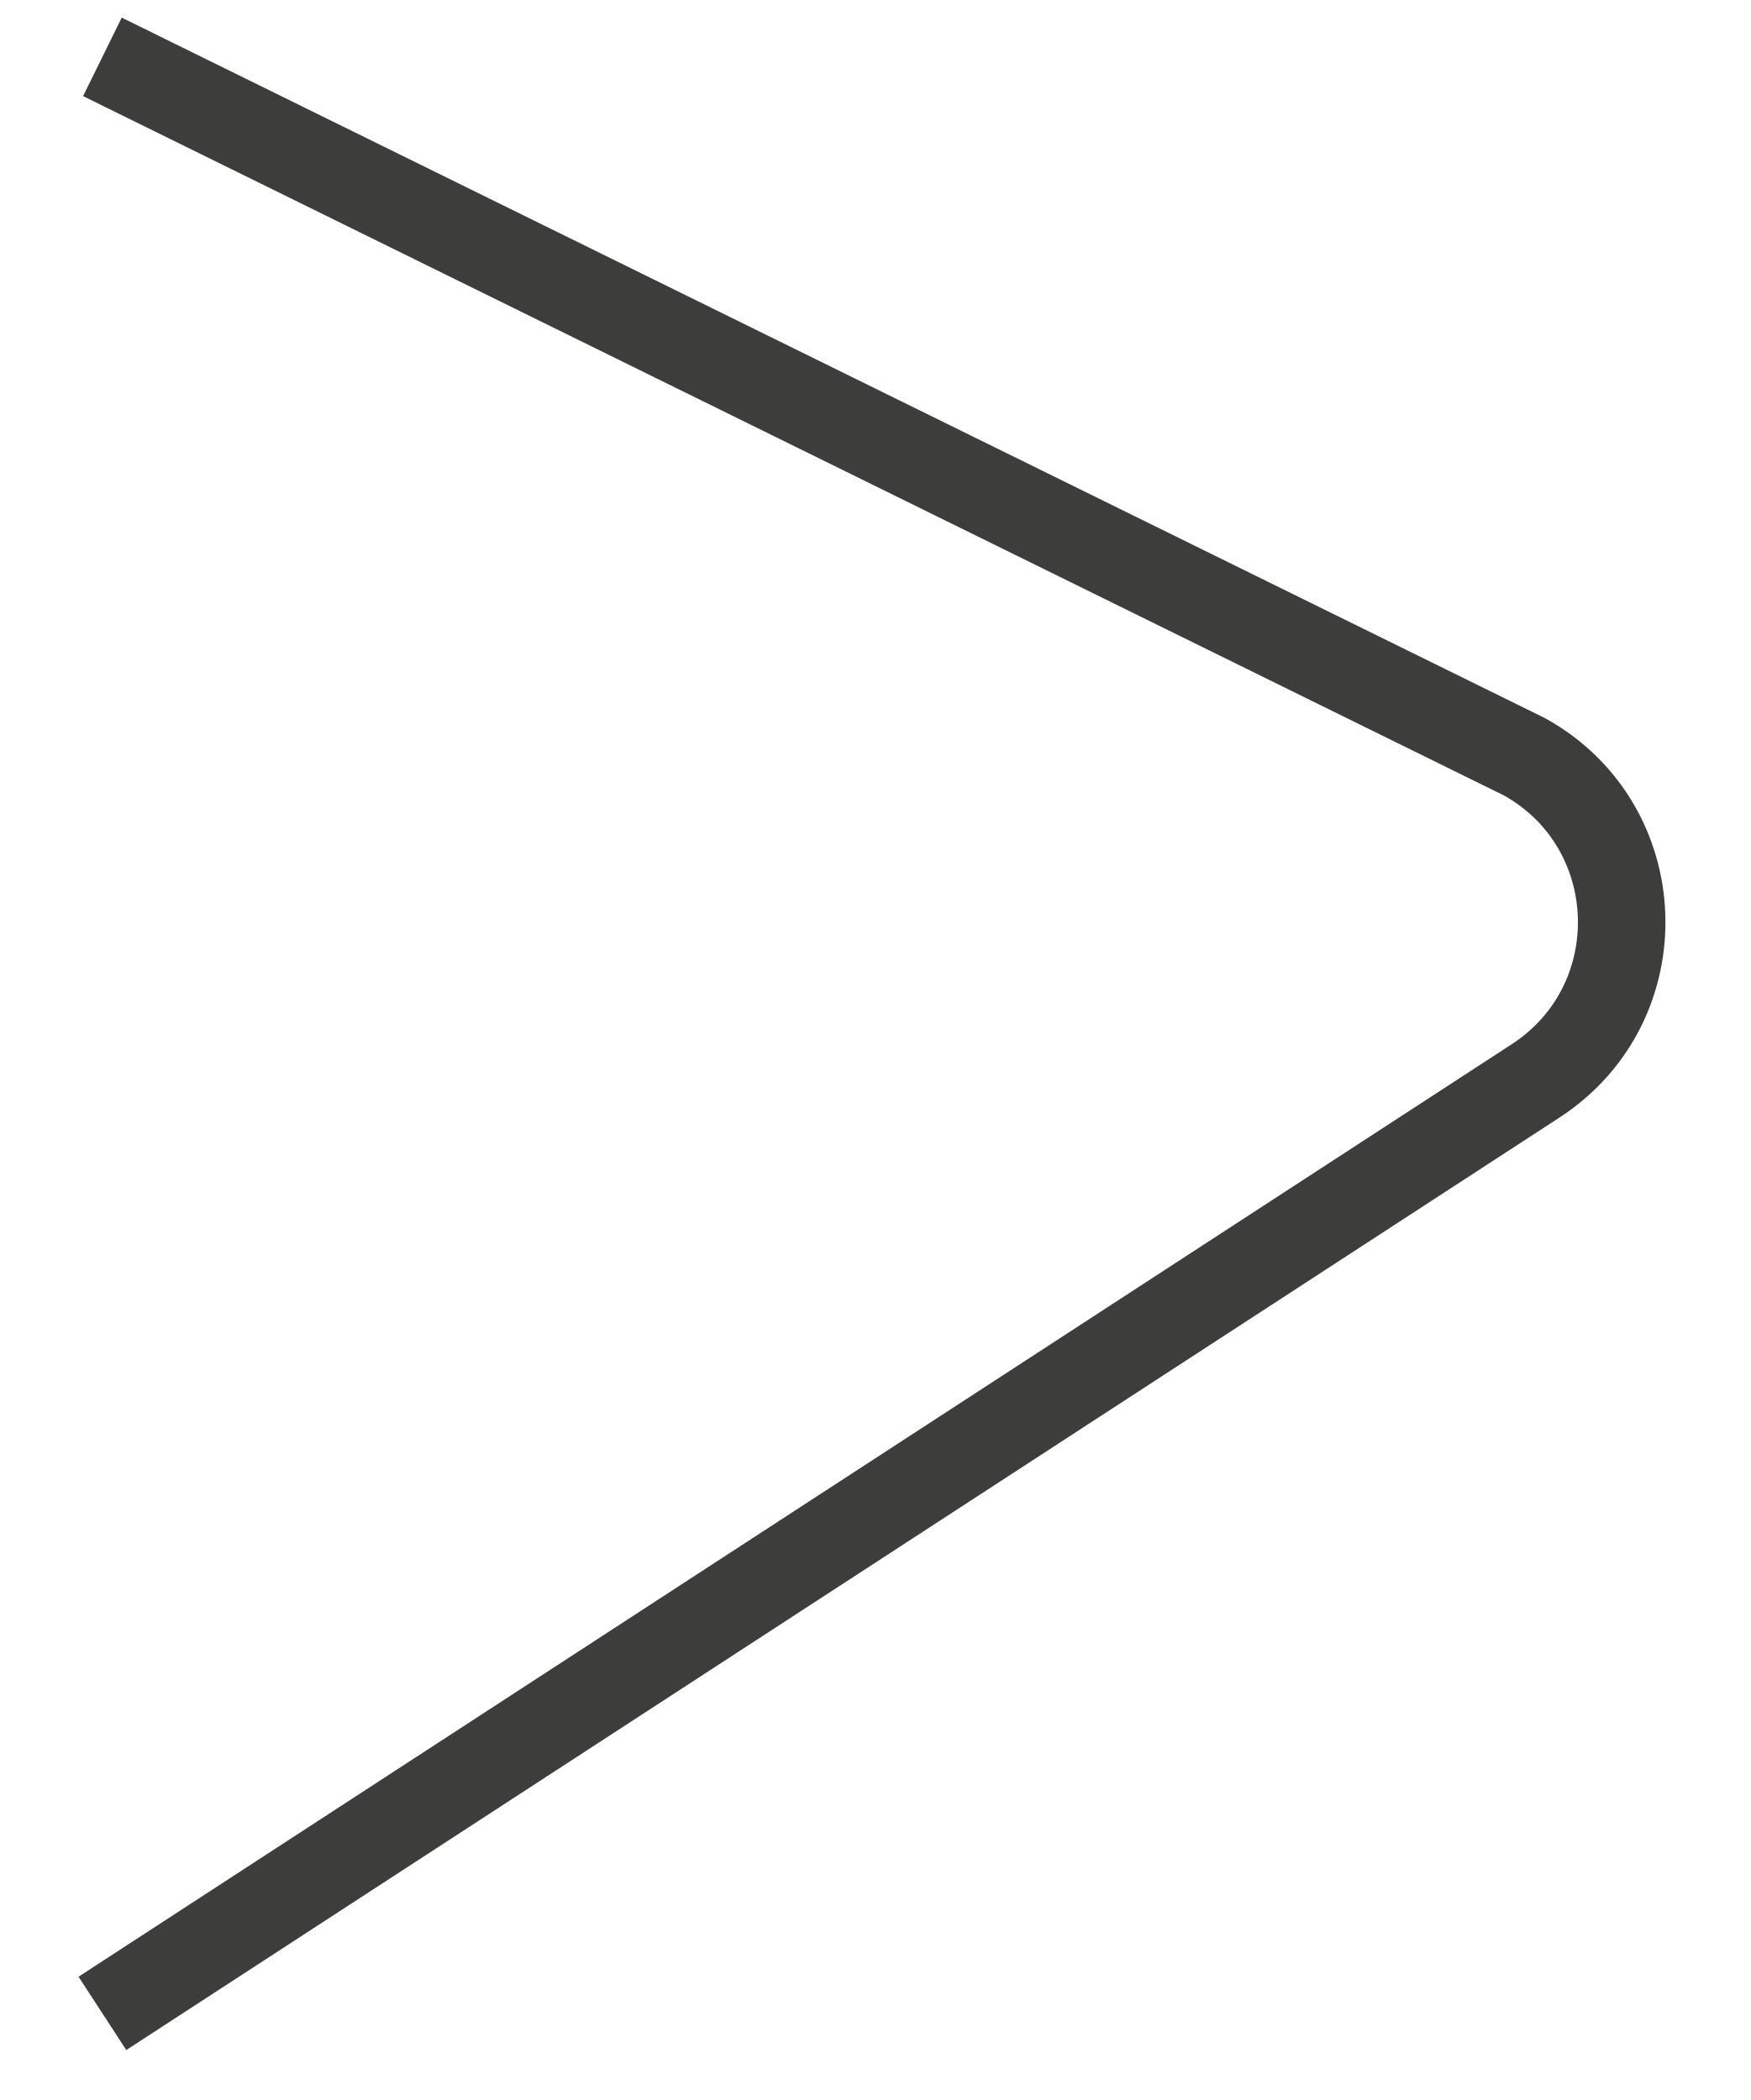
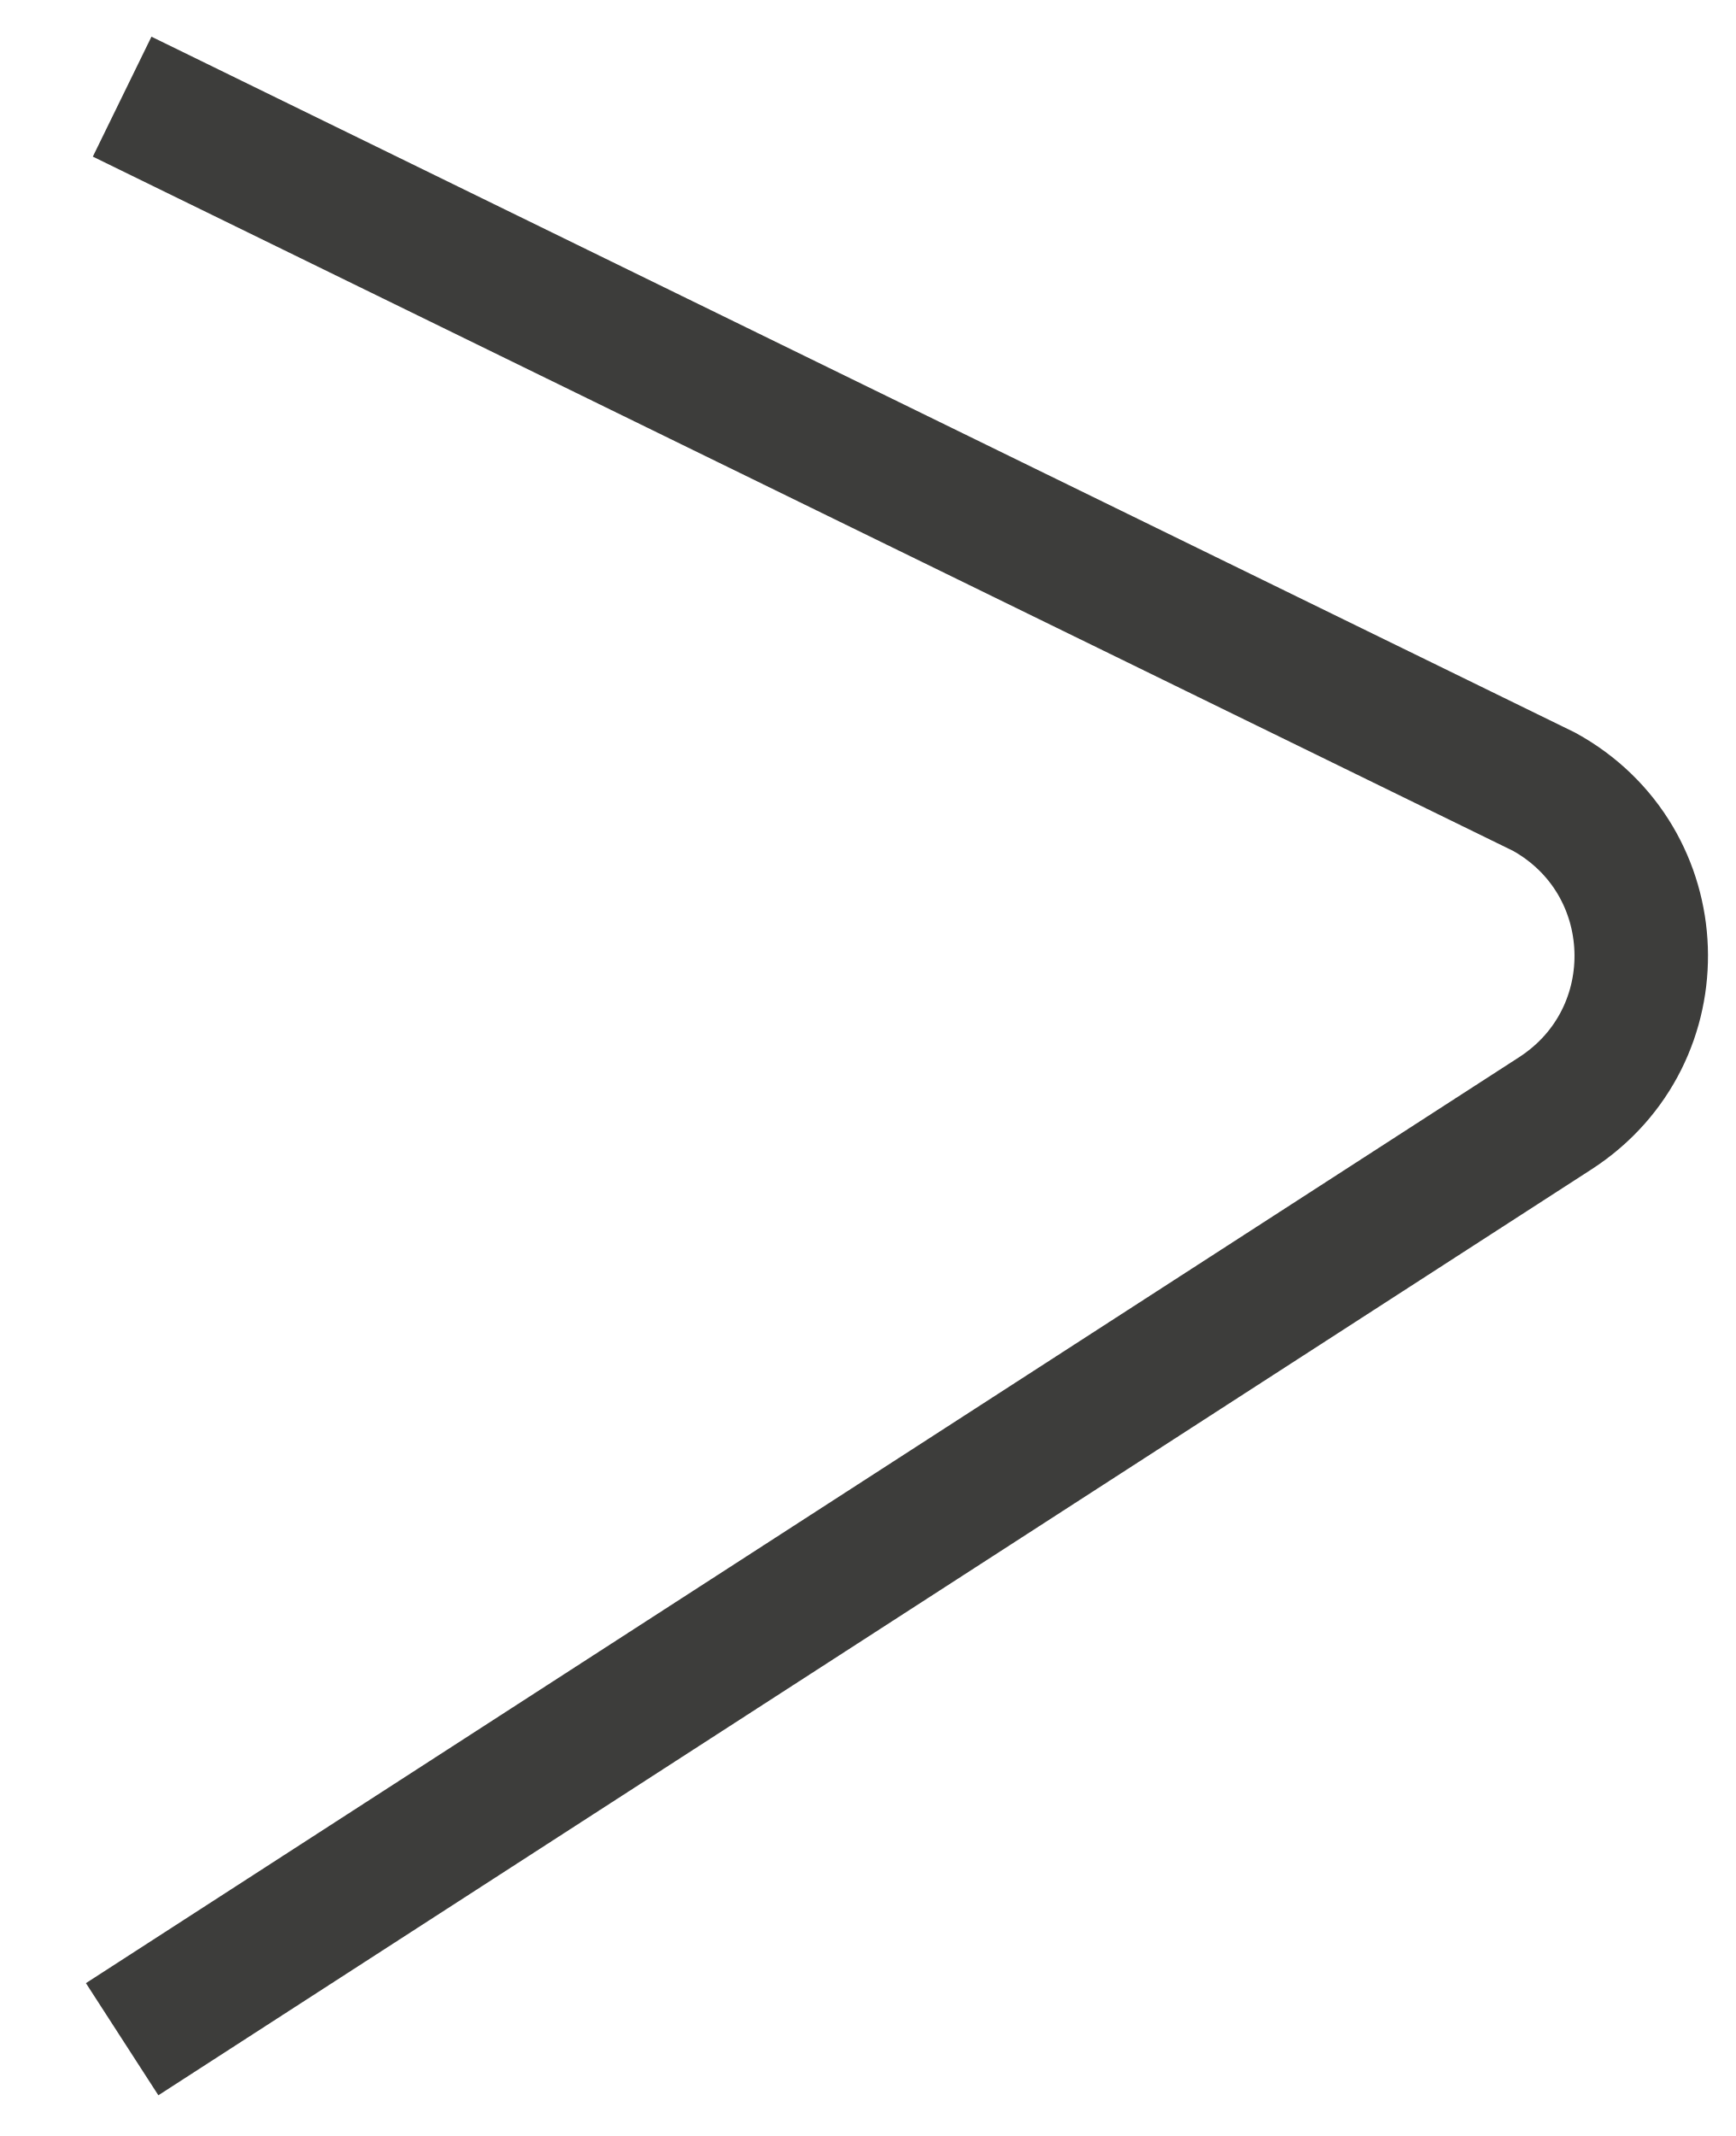
- <svg xmlns="http://www.w3.org/2000/svg" width="20" height="24" viewBox="0 0 20 24" fill="none">
-   <path d="M1.17 23.01L17.55 12.35C18.91 11.46 18.84 9.44 17.42 8.65L1.17 0.65" stroke="#3D3D3B" stroke-miterlimit="10" />
+ <svg xmlns="http://www.w3.org/2000/svg" width="13" height="16" viewBox="0 0 13 16" fill="none">
+   <path d="M0.915 15.275L11.653 8.338C12.545 7.759 12.499 6.445 11.568 5.931L0.915 0.724" stroke="#3D3D3B" stroke-miterlimit="10" />
</svg>
